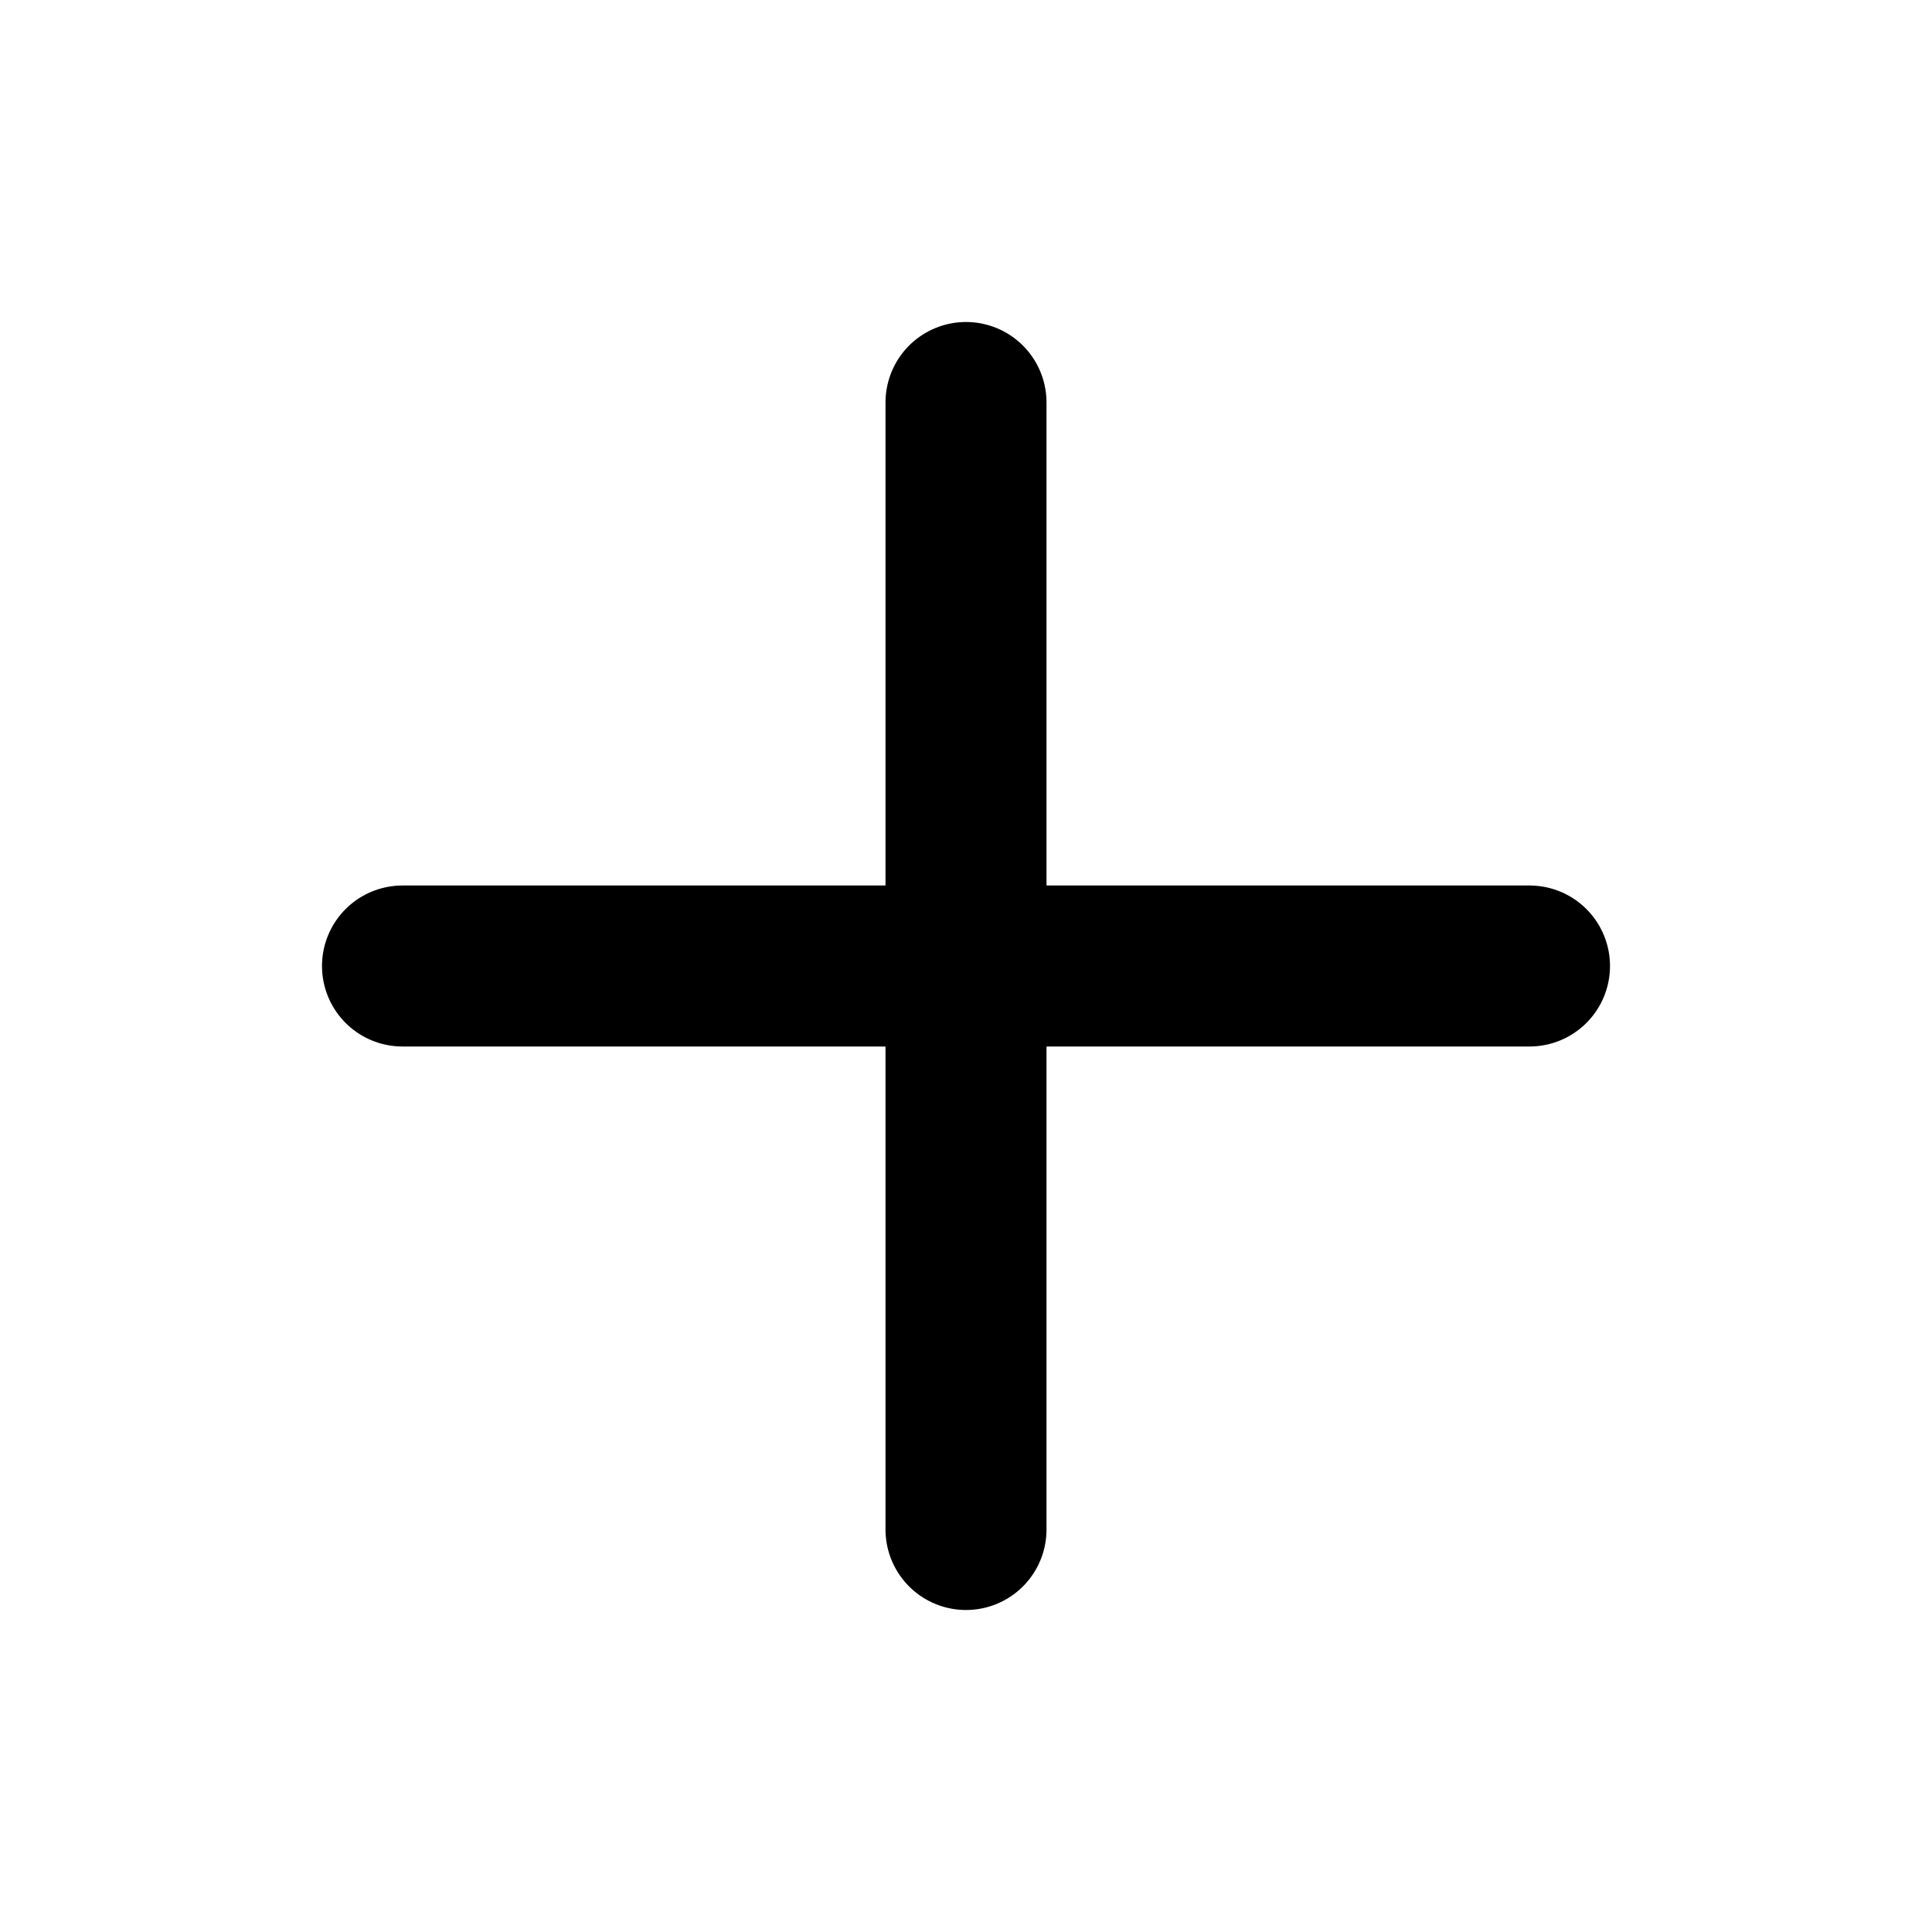
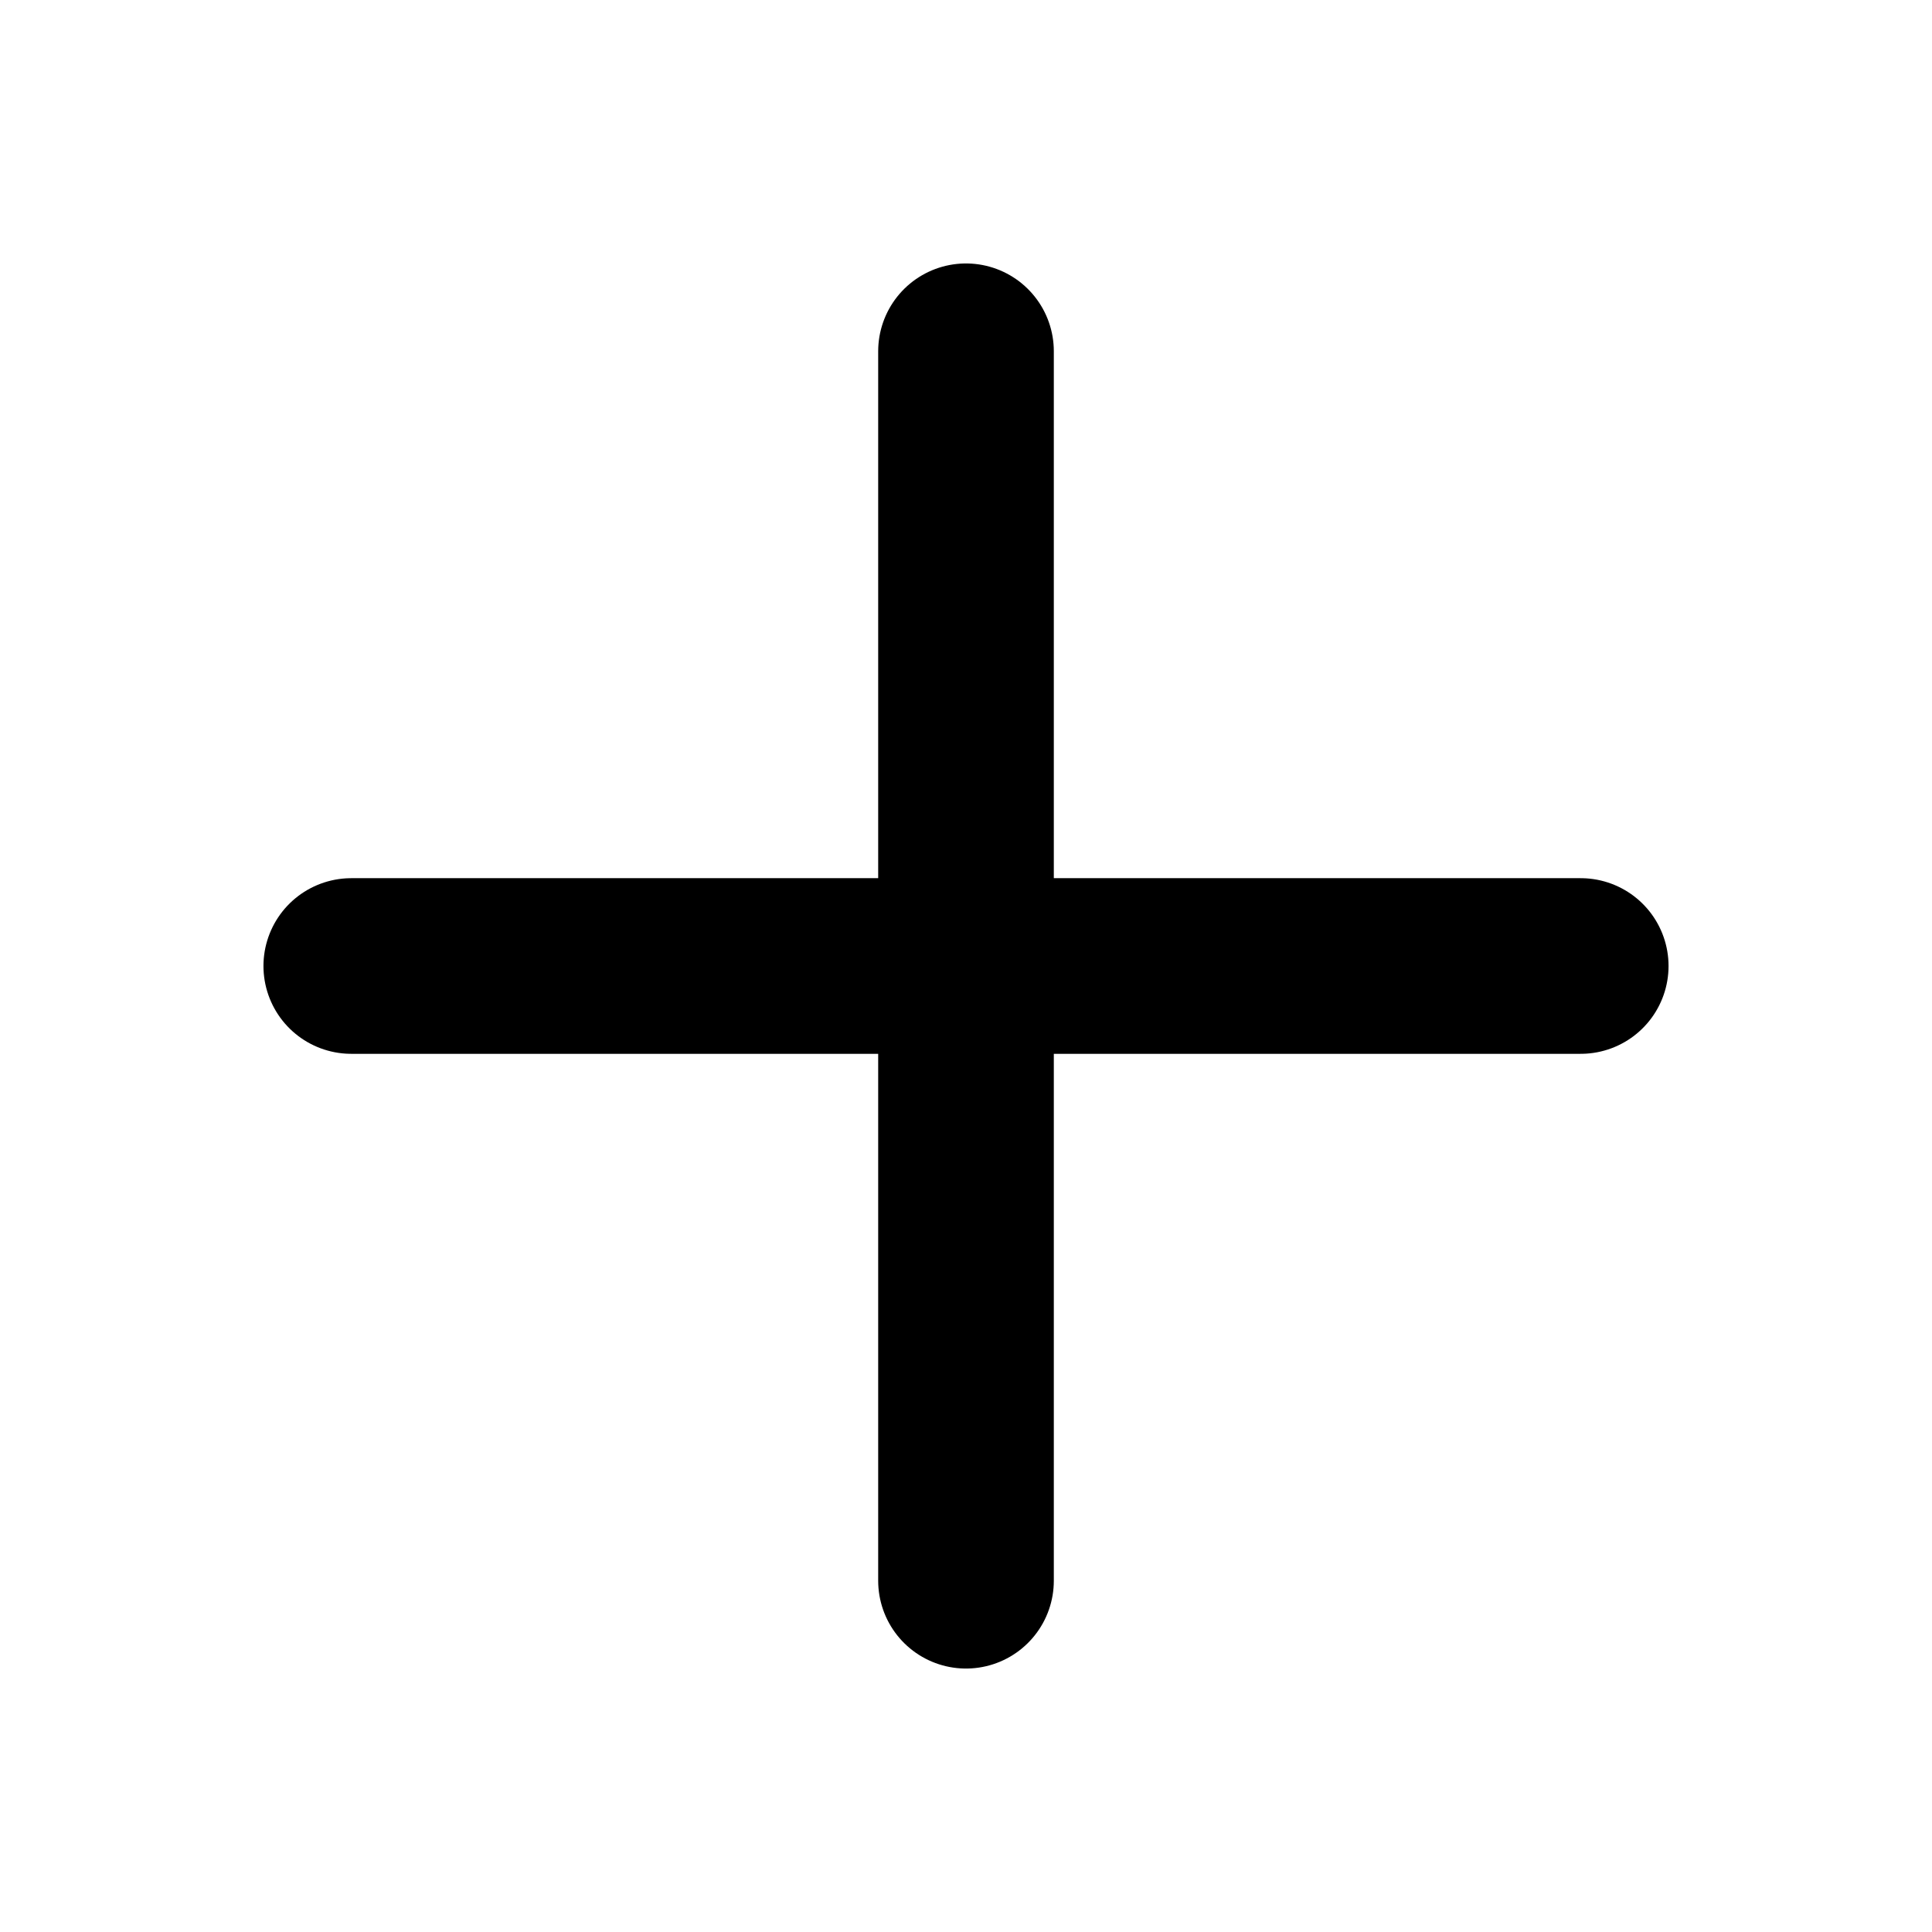
- <svg xmlns="http://www.w3.org/2000/svg" width="24" height="24" viewBox="0 0 24 24" fill="none" stroke="currentColor" stroke-width="2" stroke-linecap="round" stroke-linejoin="round">
+ <svg xmlns="http://www.w3.org/2000/svg" width="24" height="24" viewBox="1 1 22 22" fill="none" stroke="currentColor" stroke-width="2" stroke-linecap="round" stroke-linejoin="round">
  <path d="M12 5l0 14" />
  <path d="M5 12l14 0" />
</svg>
